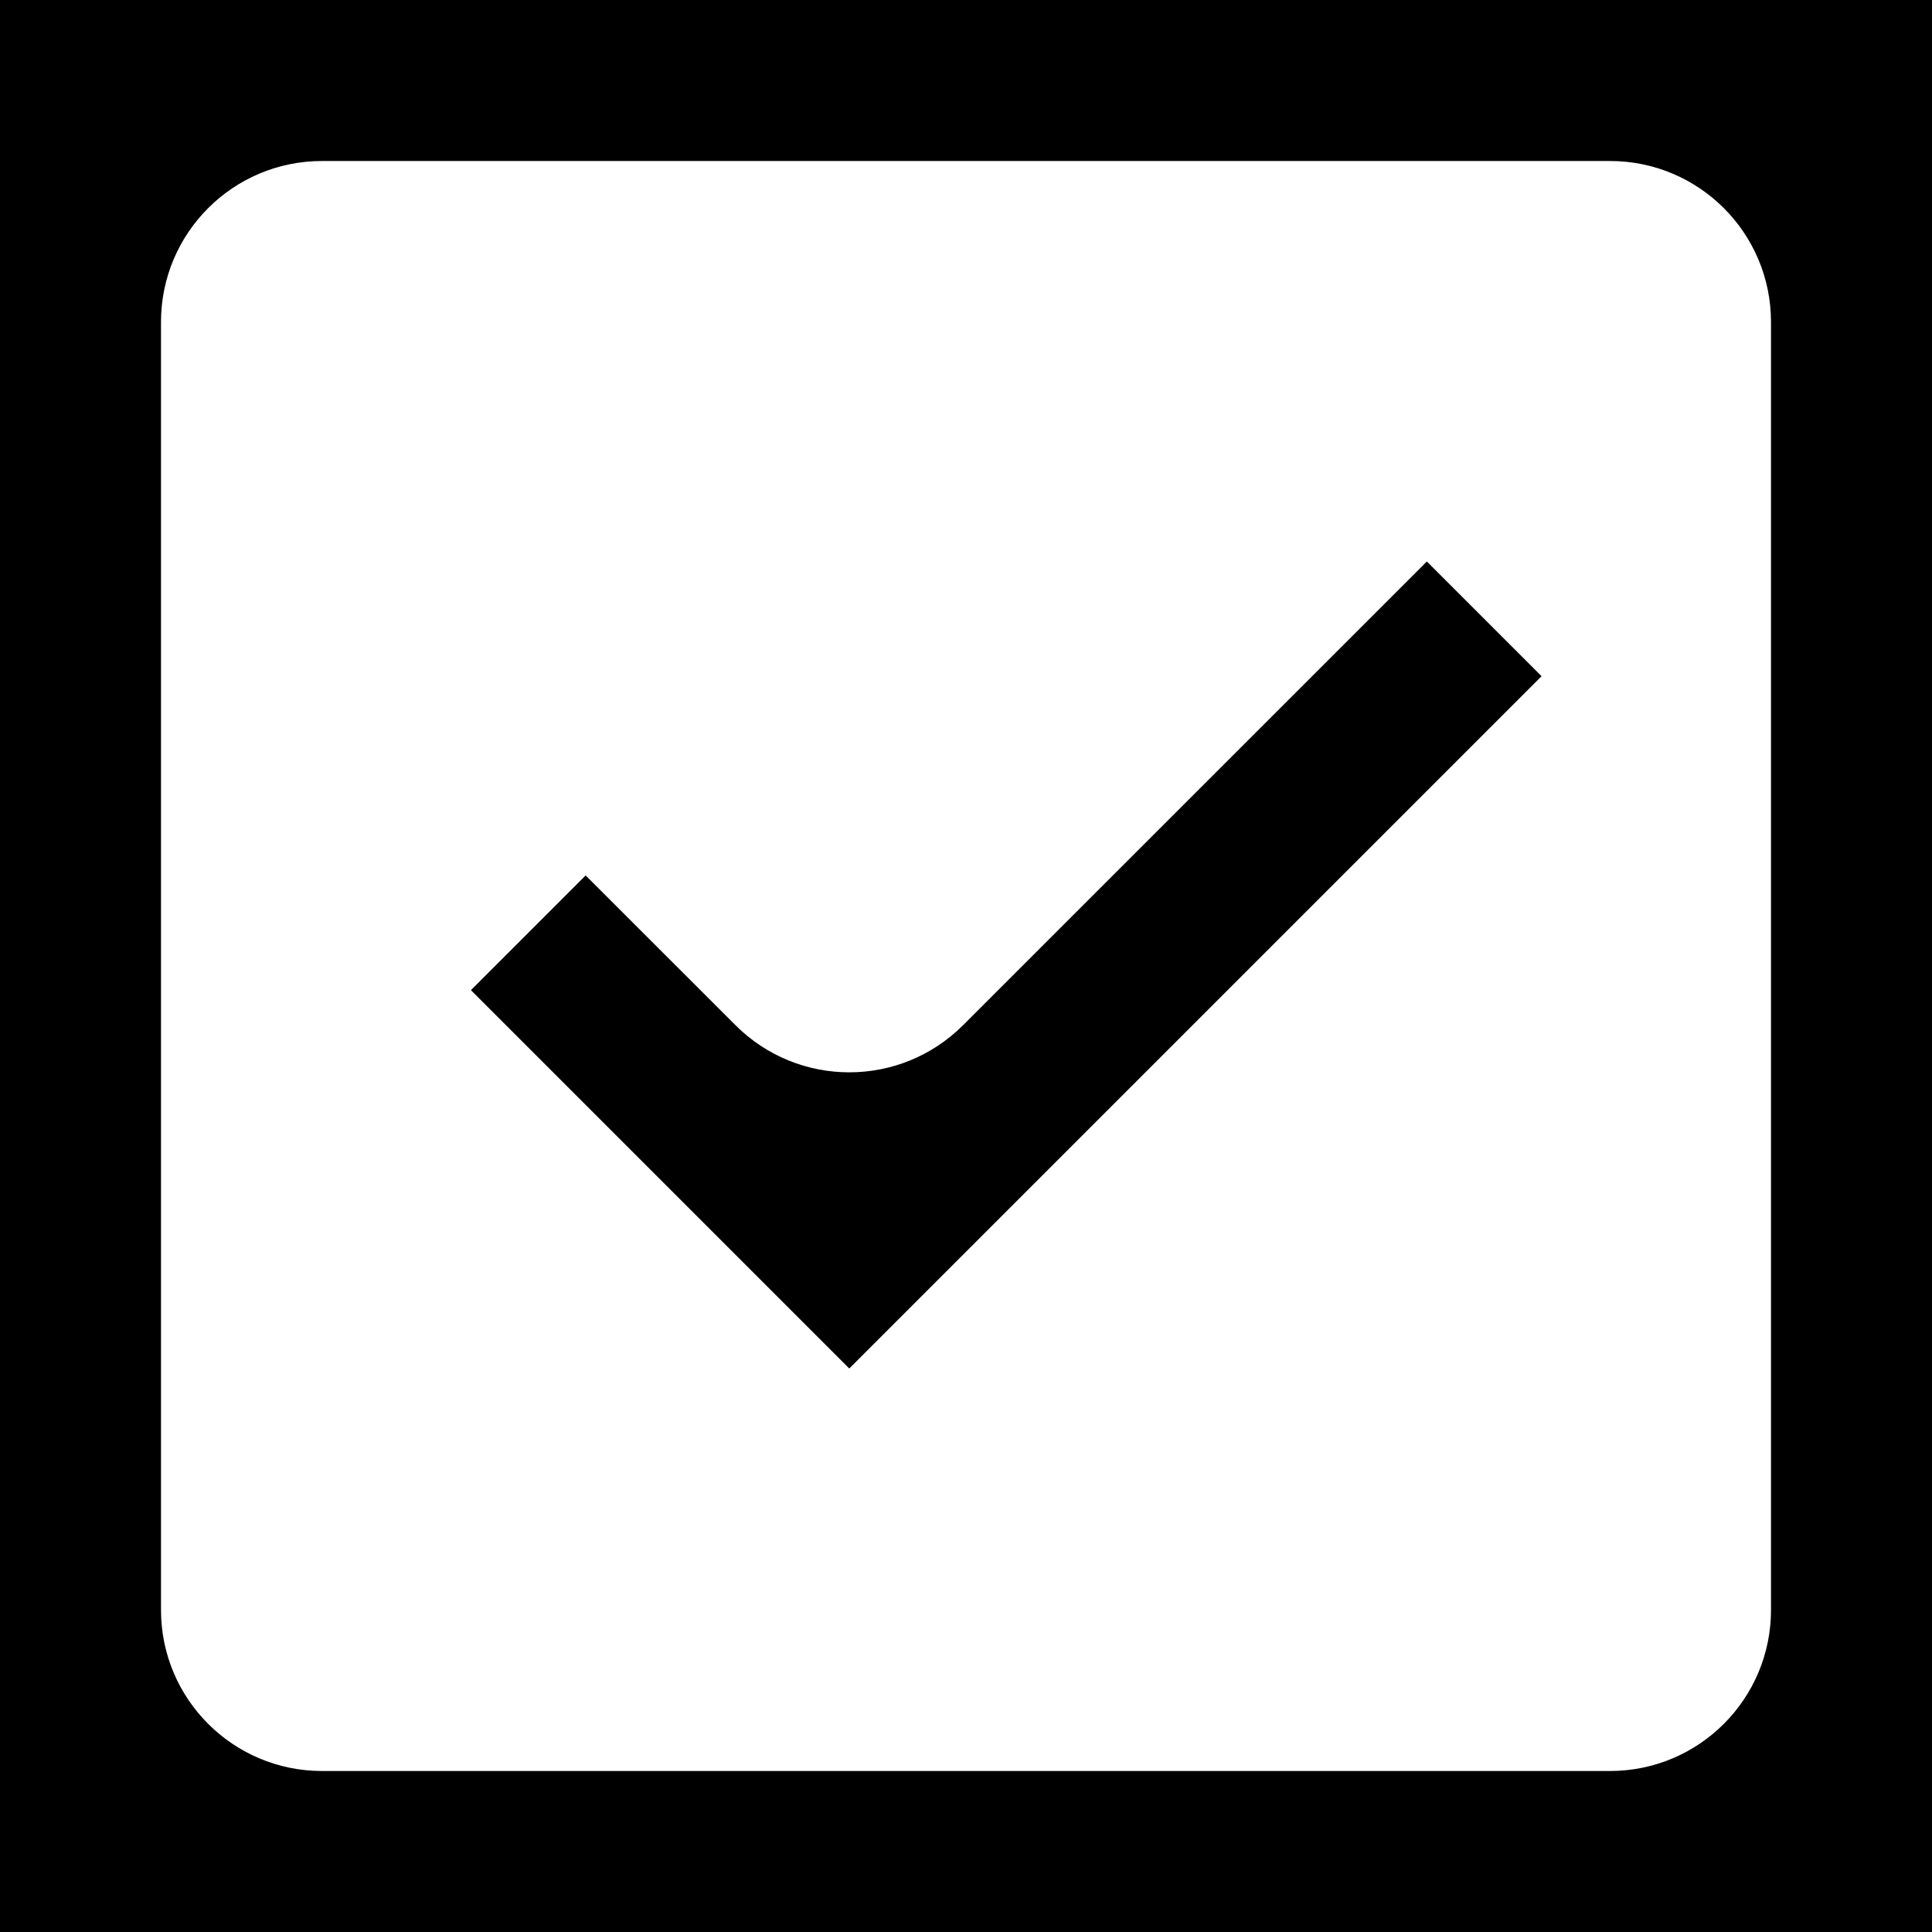
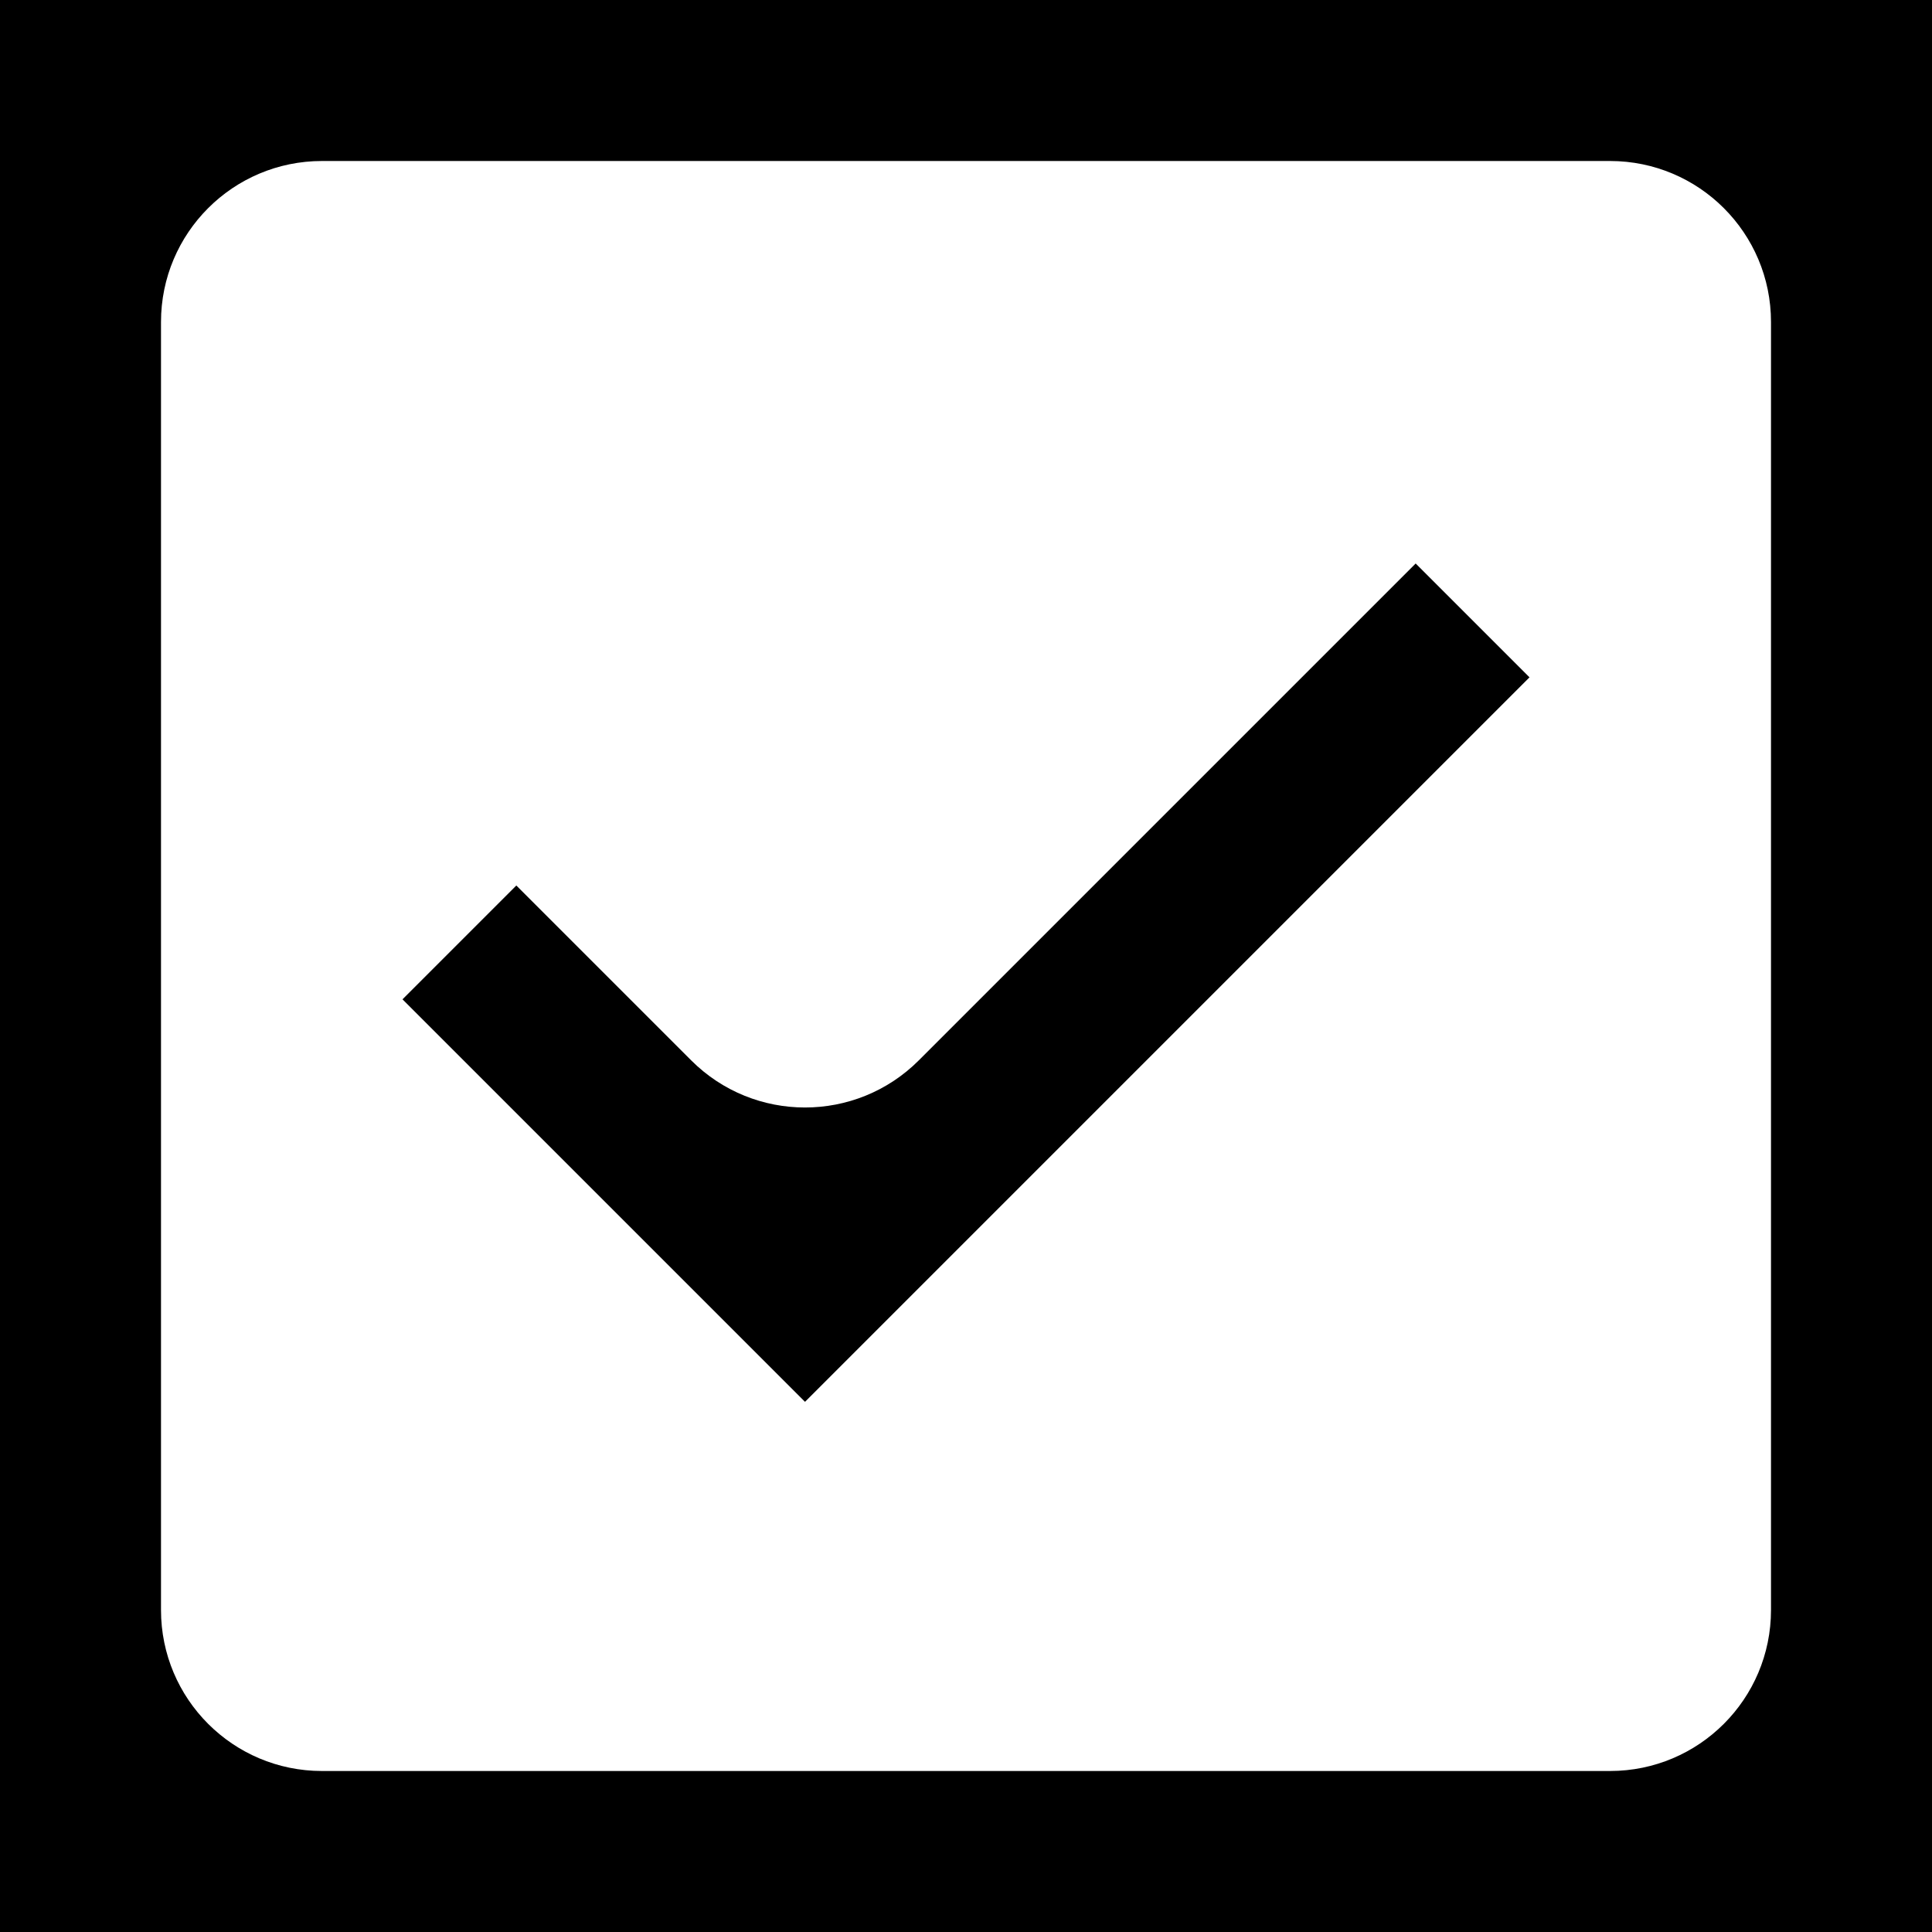
- <svg width="24" height="24" viewBox="0 0 24 24" fill="none">
-   <path d="M19.15 8.4L10.55 17L5.85 12.3L7.275 10.875L9.136 12.735C9.917 13.516 11.183 13.516 11.964 12.735L17.725 6.975L19.15 8.4Z" fill="currentColor" />
-   <path fill-rule="evenodd" clip-rule="evenodd" d="M24 24H0V0H24V24ZM4 2C2.895 2 2 2.895 2 4V20C2 21.105 2.895 22 4 22H20C21.105 22 22 21.105 22 20V4C22 2.895 21.105 2 20 2H4Z" fill="currentColor" />
+ <svg viewBox="0 0 24 24" fill="none" width="100%" height="100%">
+   <path d="M24 24H0V0H24V24ZM4 2C2.895 2 2 2.895 2 4V20C2 21.105 2.895 22 4 22H20C21.105 22 22 21.105 22 20V4C22 2.895 21.105 2 20 2H4Z" fill-rule="evenodd" clip-rule="evenodd" fill="currentColor" />
+   <path d="M19 8.414L10 17.414L5 12.414L6.414 11L8.586 13.172C9.367 13.953 10.633 13.953 11.414 13.172L17.586 7L19 8.414Z" fill="currentColor" />
</svg>
